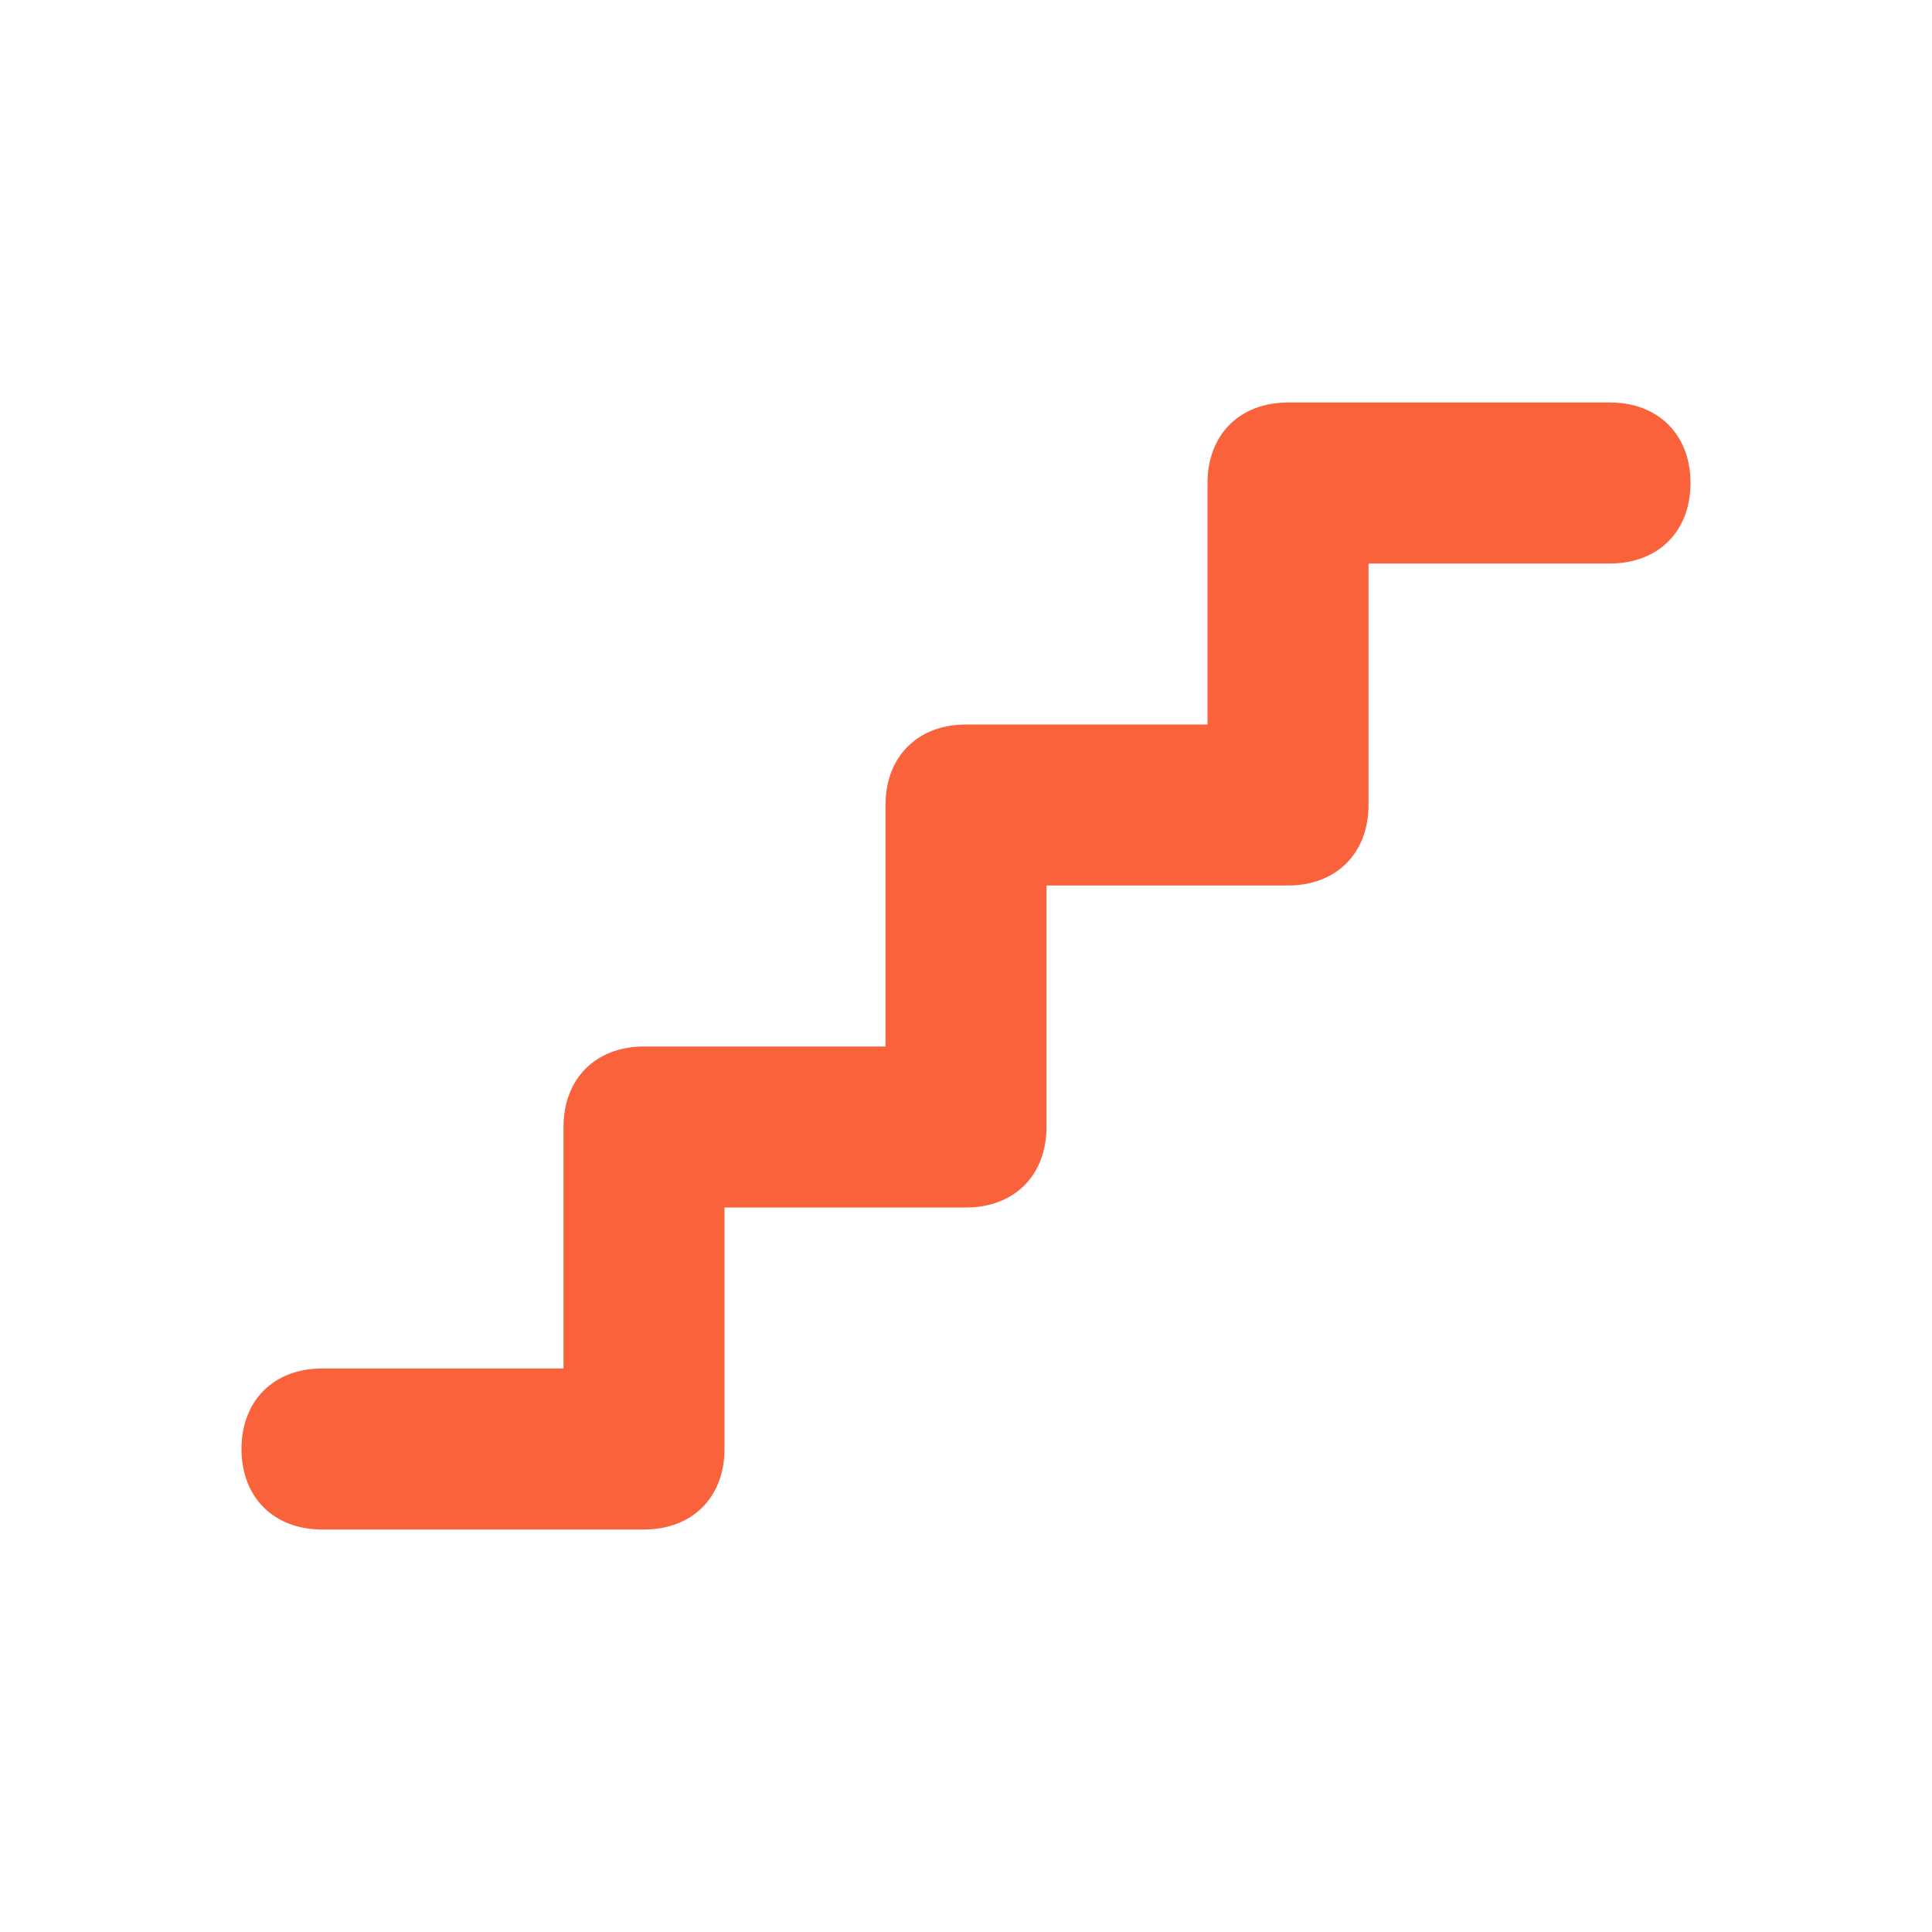
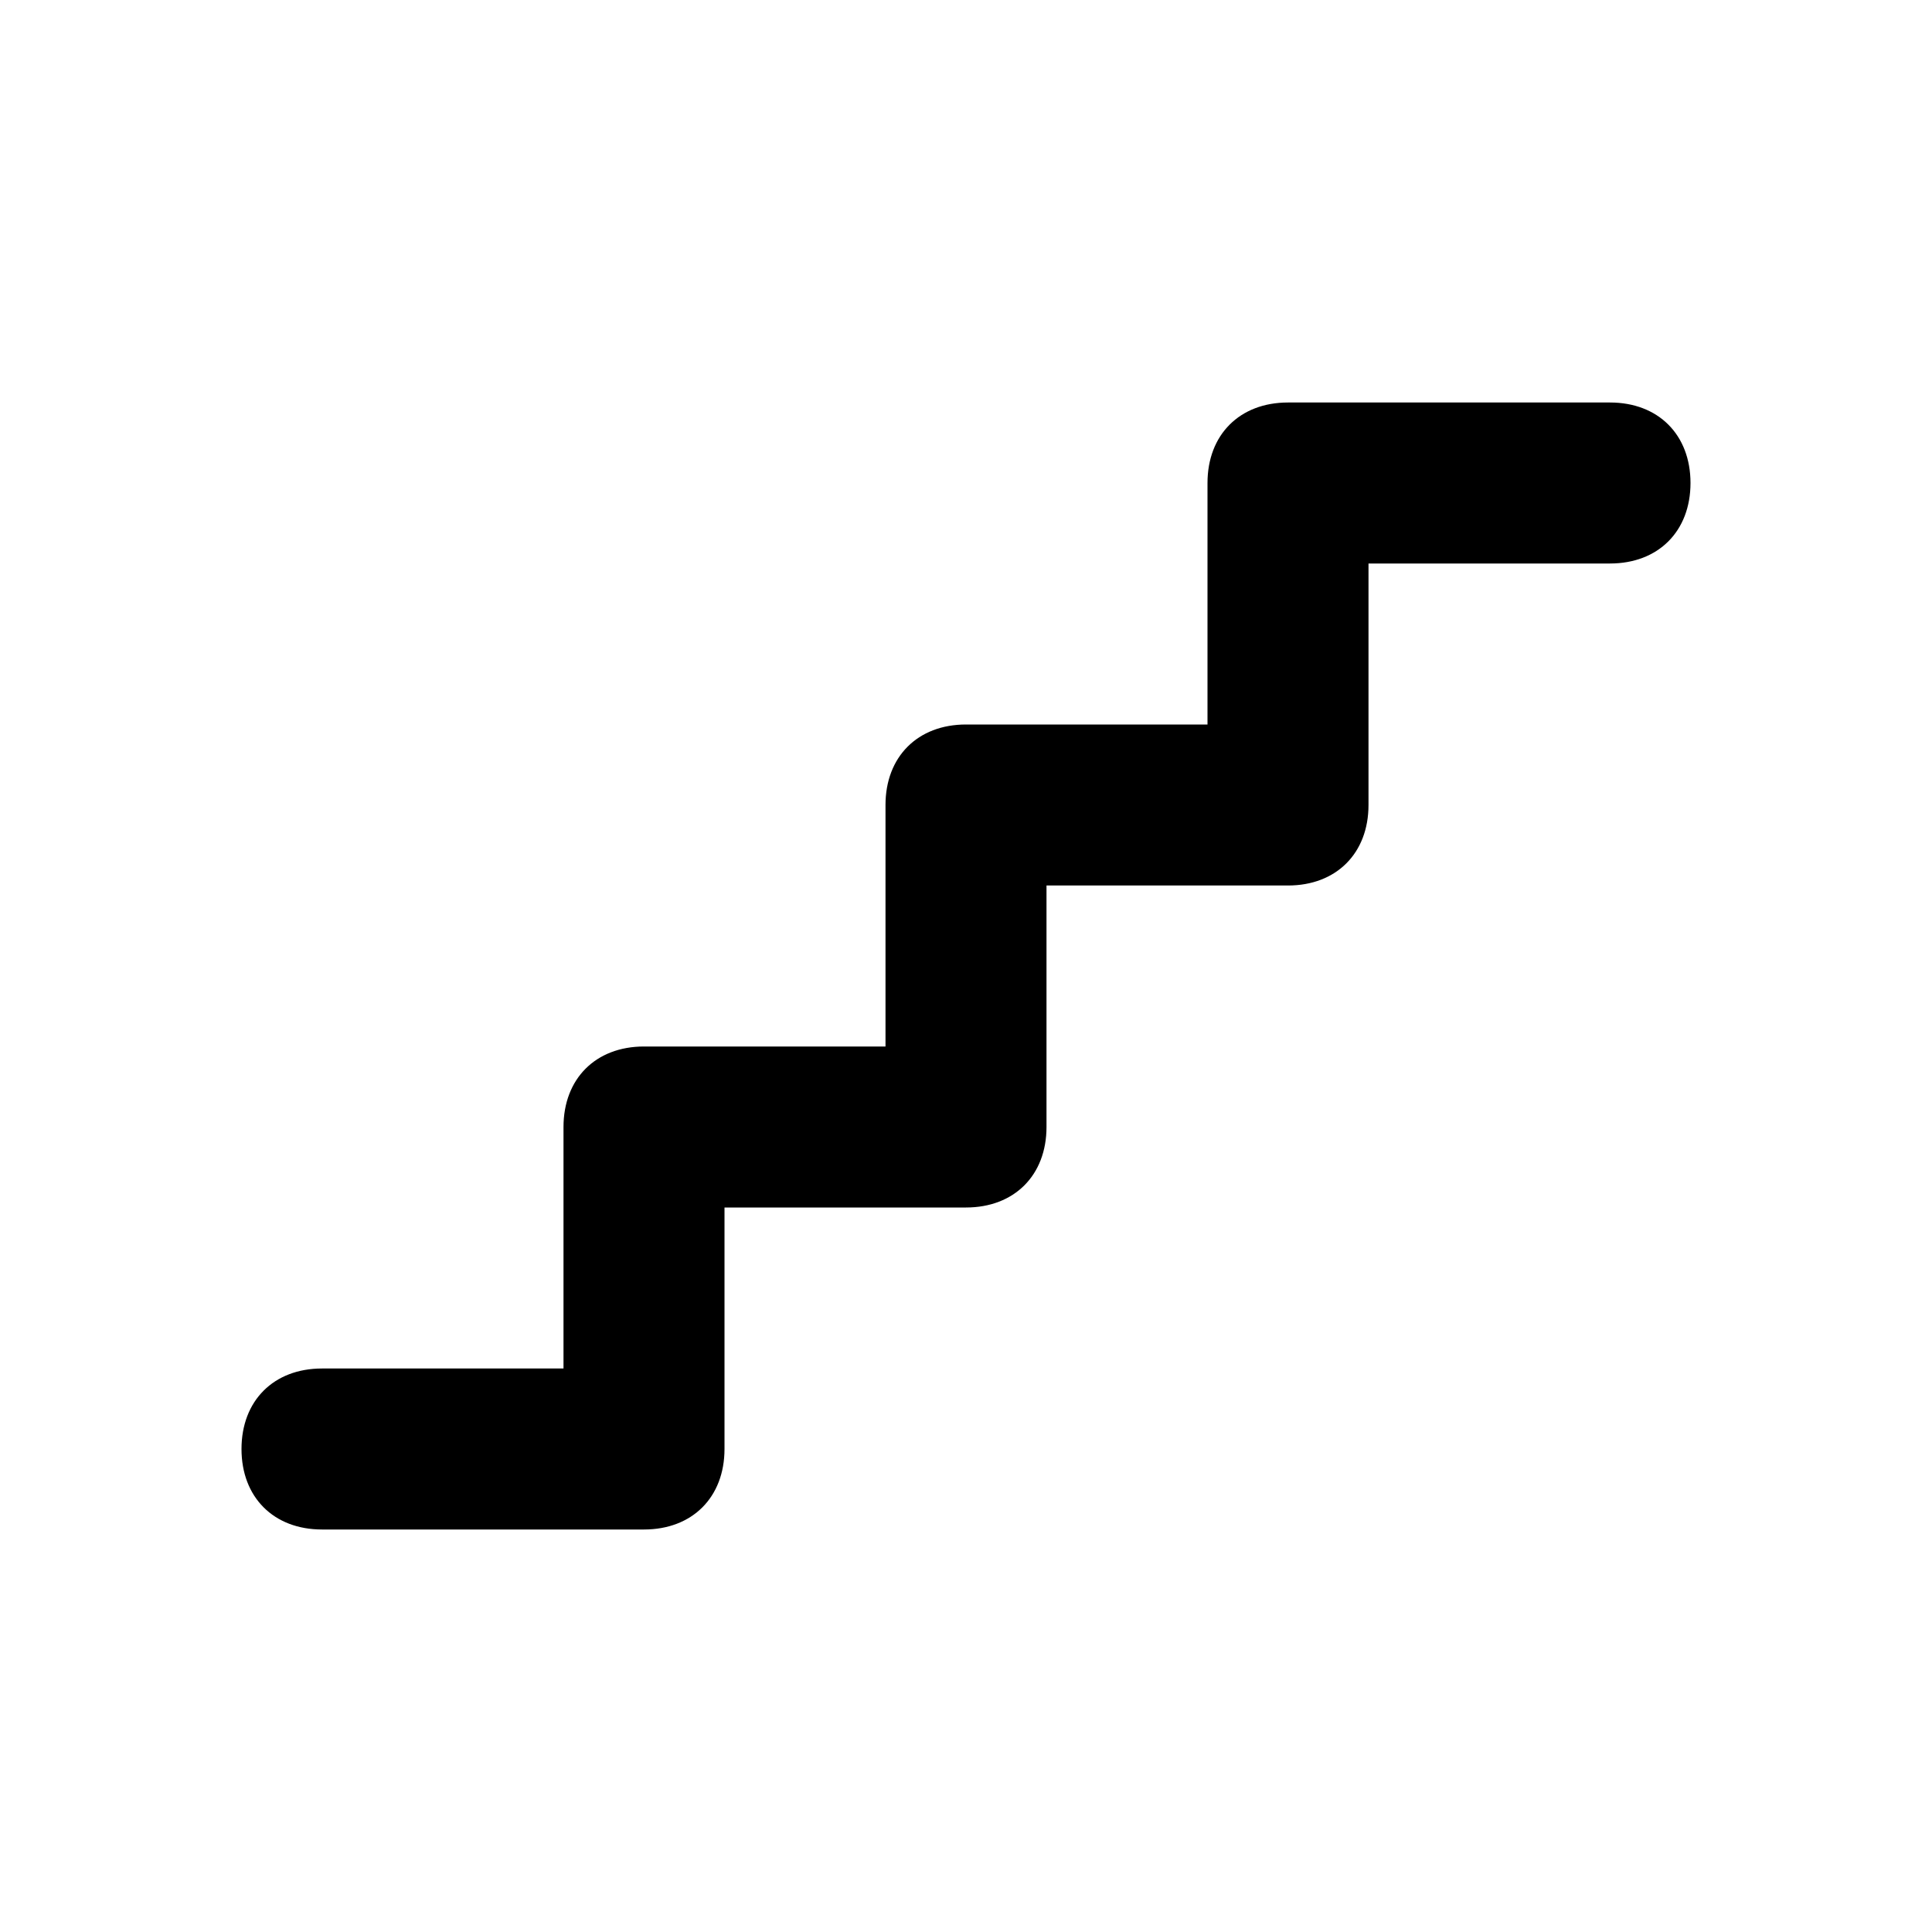
- <svg xmlns="http://www.w3.org/2000/svg" width="24" height="24" viewBox="0 0 24 24" fill="none">
-   <path d="M8 19H4C3.4 19 3 18.6 3 18C3 17.4 3.4 17 4 17H7V14C7 13.4 7.4 13 8 13H11V10C11 9.4 11.4 9 12 9H15V6C15 5.4 15.4 5 16 5H20C20.6 5 21 5.4 21 6C21 6.6 20.6 7 20 7H17V10C17 10.6 16.6 11 16 11H13V14C13 14.6 12.6 15 12 15H9V18C9 18.6 8.6 19 8 19Z" fill="#F9623B" />
+ <svg xmlns="http://www.w3.org/2000/svg" width="24" viewBox="0 0 24 24" fill="none" preserveAspectRatio="xMidYMid meet">
+   <path d="M8 19H4C3.4 19 3 18.6 3 18C3 17.4 3.4 17 4 17H7V14C7 13.4 7.4 13 8 13H11V10C11 9.4 11.4 9 12 9H15V6C15 5.4 15.4 5 16 5H20C20.6 5 21 5.4 21 6C21 6.6 20.6 7 20 7H17V10C17 10.6 16.6 11 16 11H13V14C13 14.6 12.6 15 12 15H9V18C9 18.6 8.6 19 8 19Z" fill="currentColor" />
</svg>
